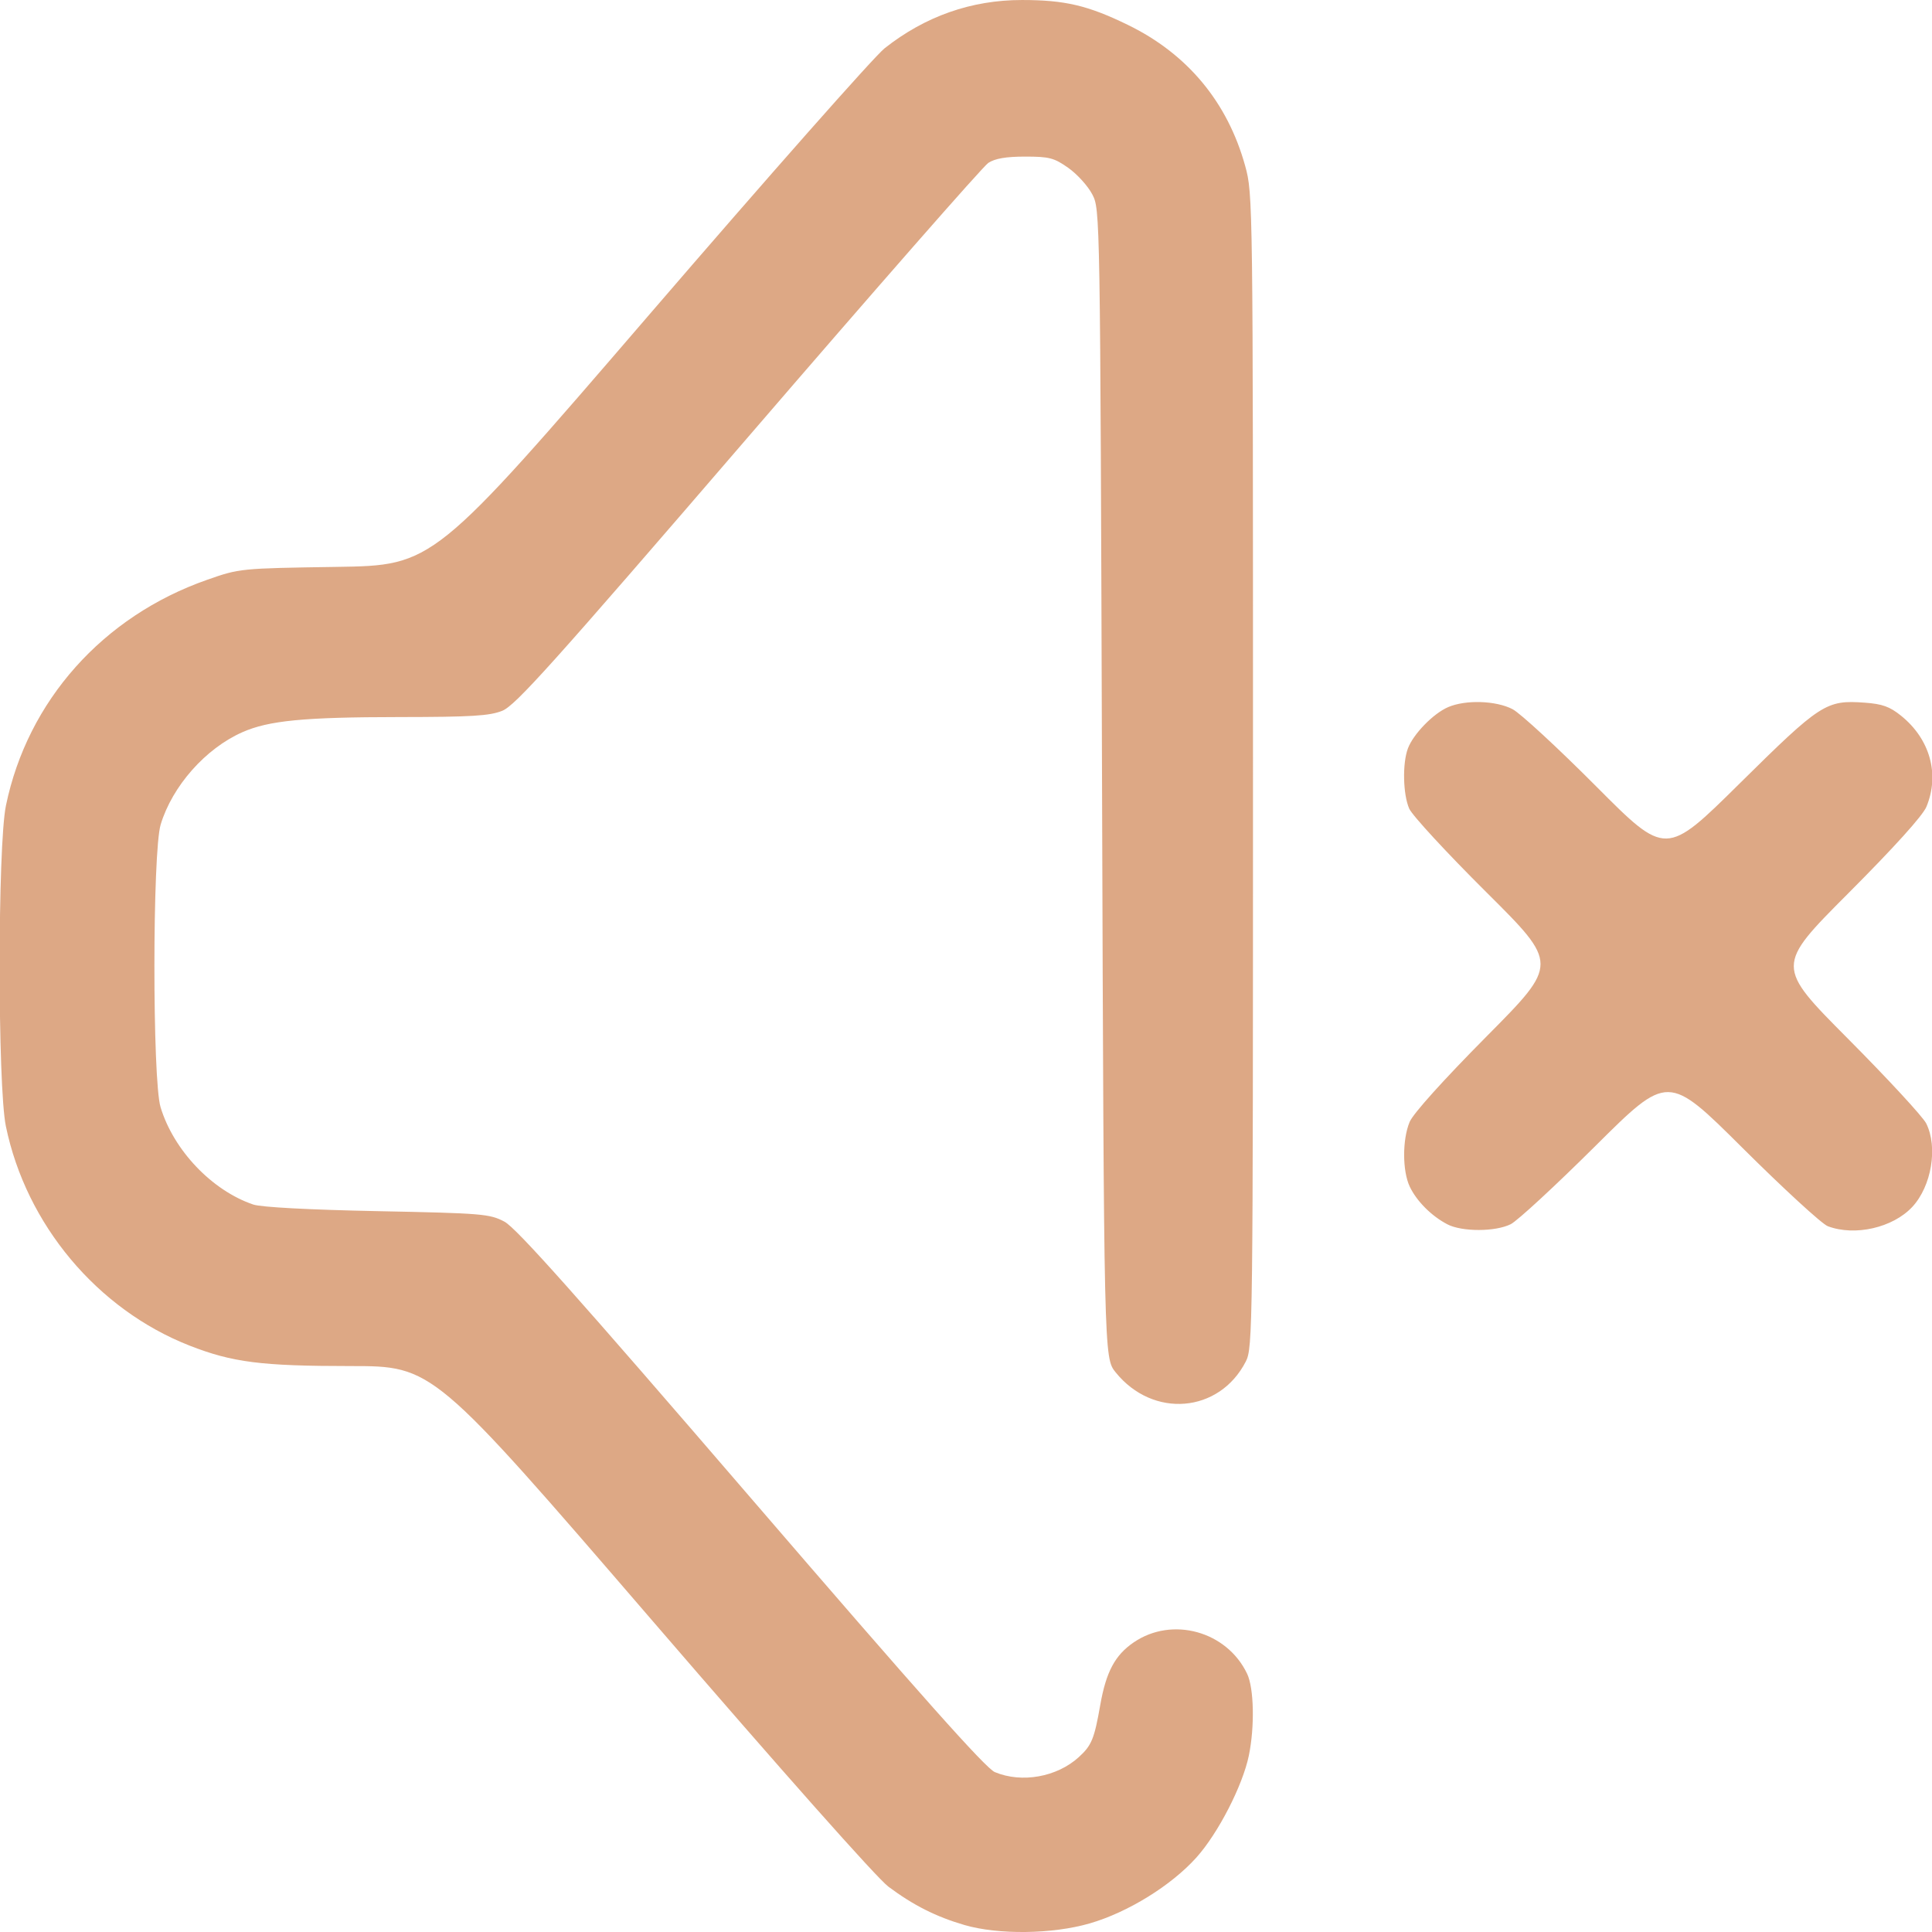
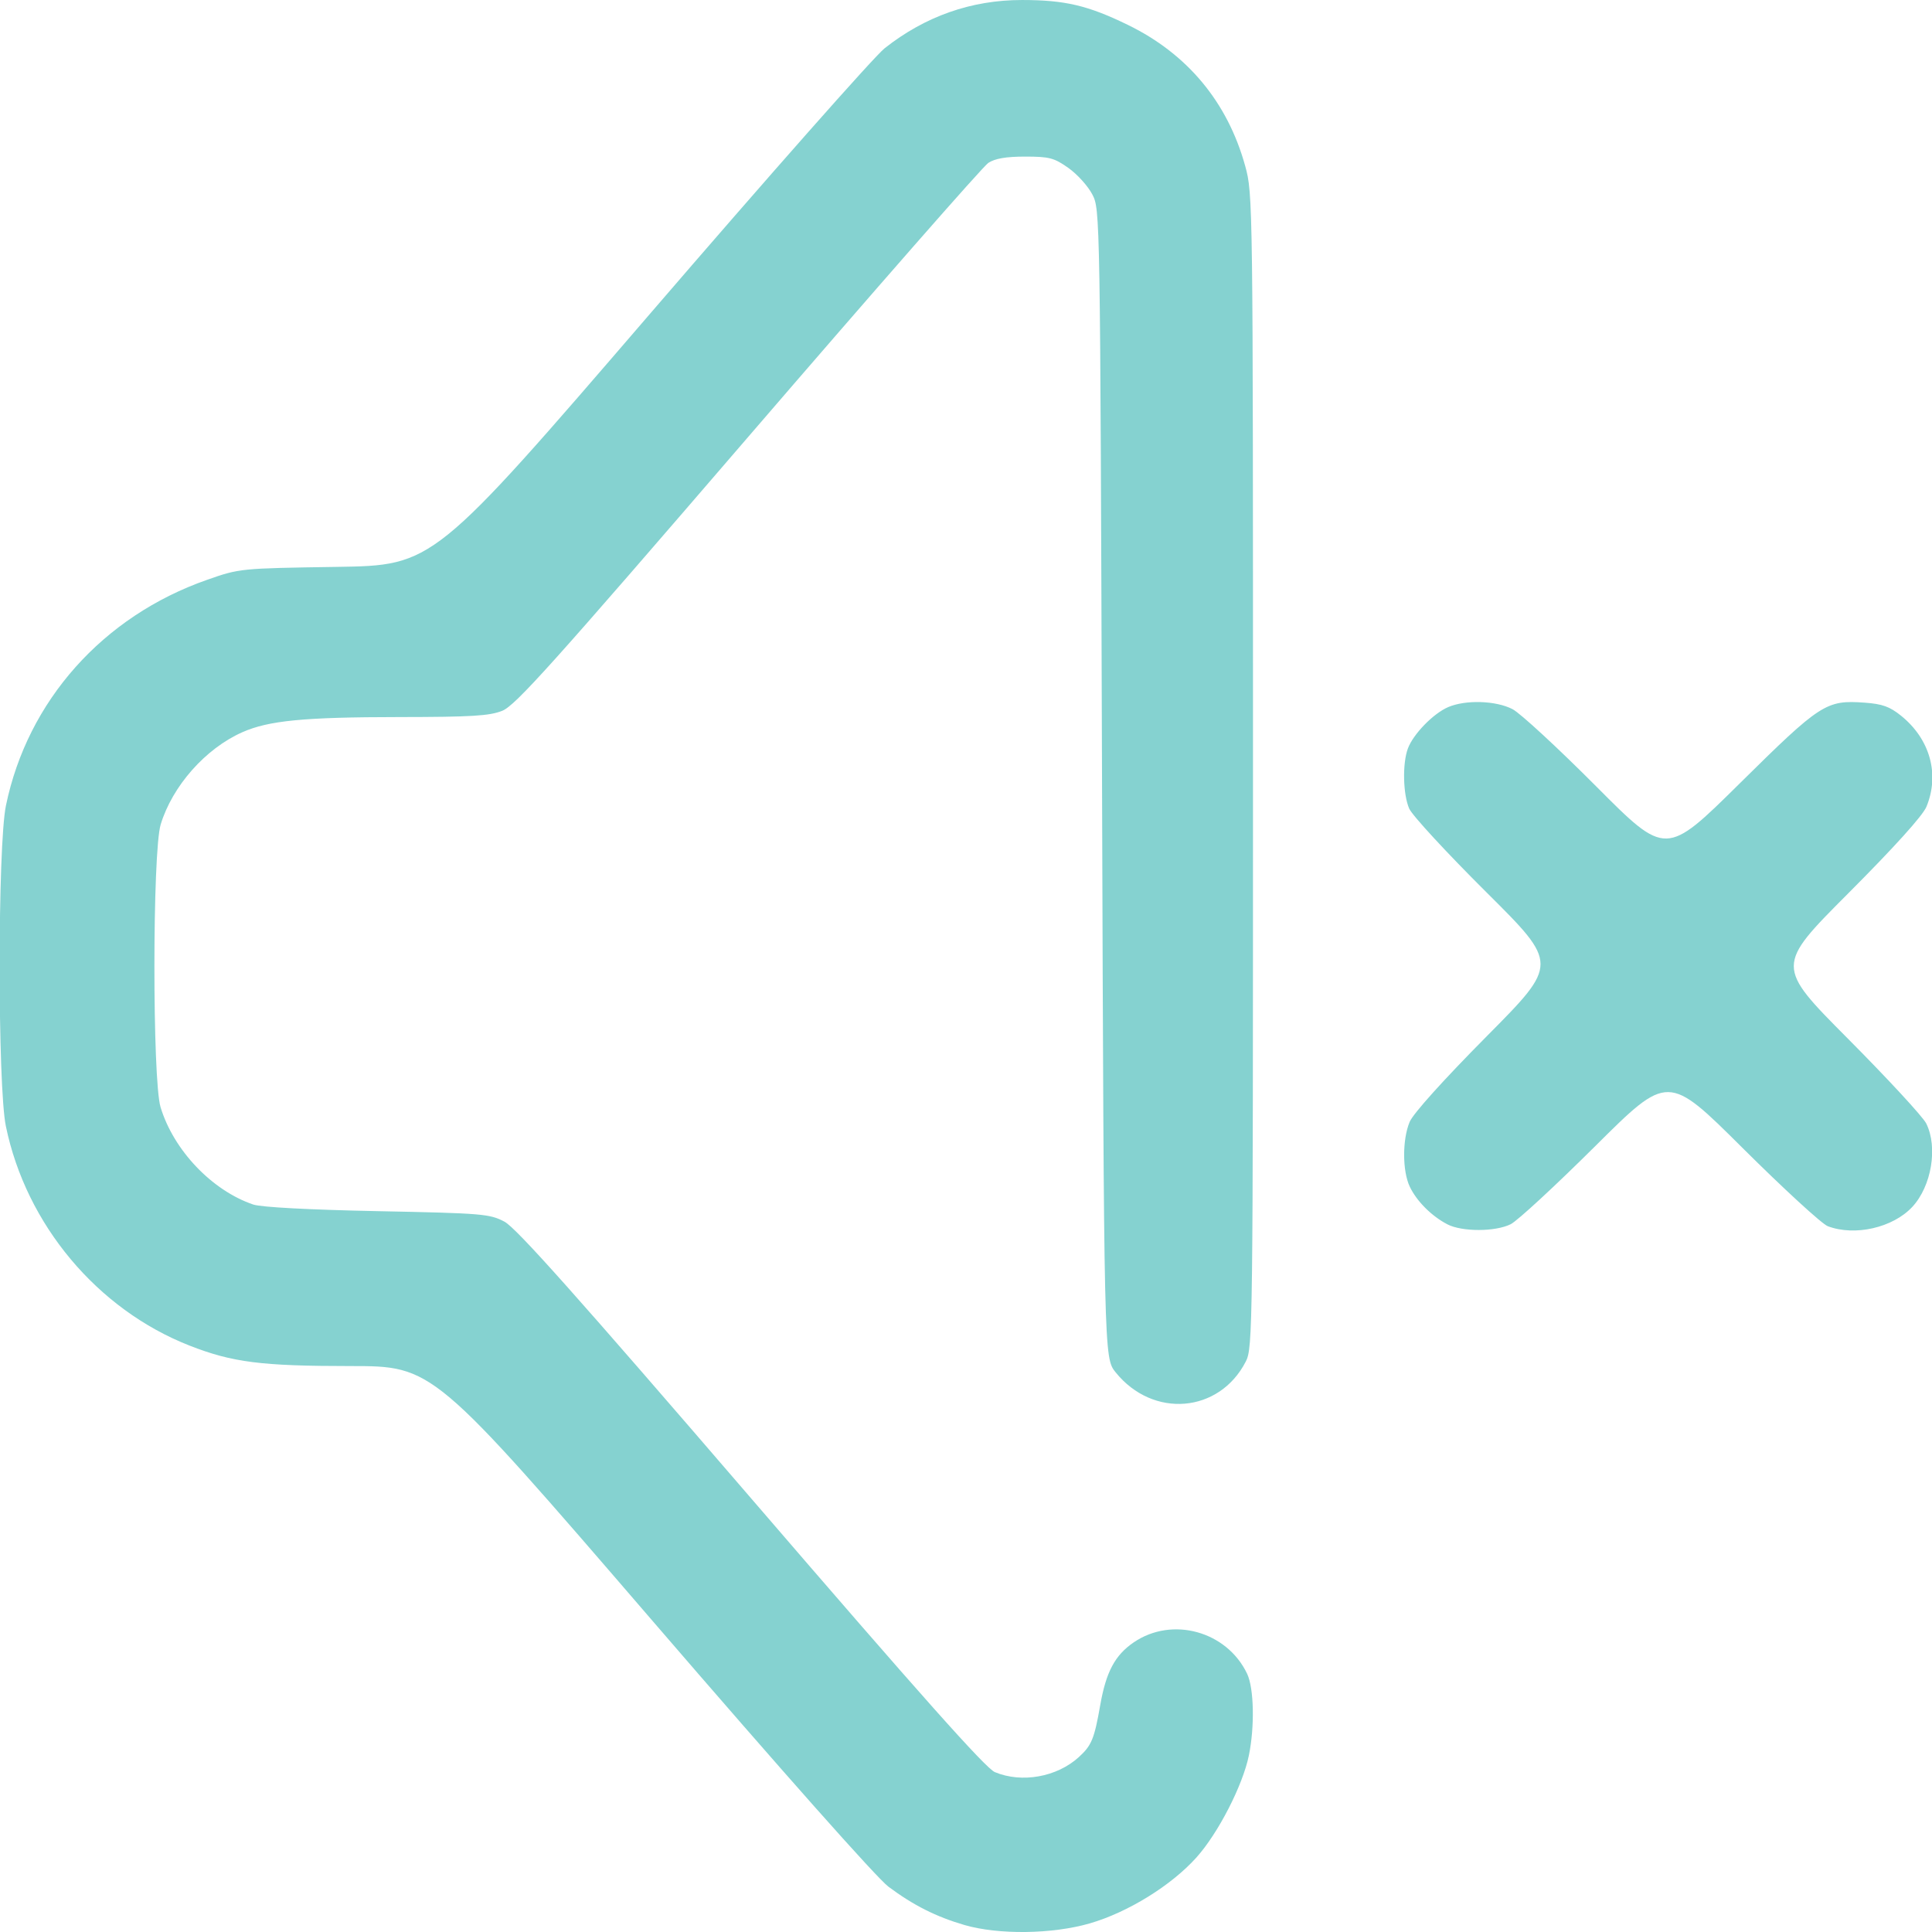
<svg xmlns="http://www.w3.org/2000/svg" xmlns:xlink="http://www.w3.org/1999/xlink" width="512" height="512" viewBox="0 0 135.467 135.467" version="1.1" id="svg1" xml:space="preserve">
  <defs id="defs1">
    <linearGradient id="linearGradient6">
-       <stop style="stop-color:#dda885;stop-opacity:1;" offset="0" id="stop6" />
-       <stop style="stop-color:#dda885;stop-opacity:1" offset="1" id="stop7" />
+       <stop style="stop-color:#85d2d0;stop-opacity:1;" offset="0" id="stop6" />
+       <stop style="stop-color:#85d2d0;stop-opacity:1" offset="1" id="stop7" />
    </linearGradient>
    <linearGradient xlink:href="#linearGradient6" id="linearGradient7" x1="32.758" y1="184.831" x2="118.862" y2="184.831" gradientUnits="userSpaceOnUse" gradientTransform="translate(-3.115385,-73.99039)" />
  </defs>
  <g id="layer1" transform="matrix(0.9375448,0,0,0.9375448,-27.80368,-38.56523)">
    <path style="fill:url(#linearGradient7);fill-opacity:1" d="m 101.774,185.099 c -2.107,-0.614 -3.813,-1.474 -5.672,-2.861 -0.866,-0.646 -7.93,-8.606 -17.753,-20.006 -16.315,-18.932 -16.315,-18.932 -22.492,-18.932 -6.651,0 -8.825,-0.277 -12.026,-1.531 -6.901,-2.704 -12.217,-9.053 -13.735,-16.4 -0.625,-3.024 -0.622,-20.959 0.004,-23.988 1.617,-7.831 7.243,-14.148 15.032,-16.879 2.446,-0.858 2.479,-0.861 9.695,-0.971 7.24,-0.11 7.24,-0.11 23.408,-18.89 8.892,-10.329 16.804,-19.282 17.581,-19.897 3.027,-2.392 6.486,-3.609 10.264,-3.609 3.215,0 4.93,0.402 7.922,1.858 4.455,2.167 7.463,5.783 8.78,10.555 0.577,2.09 0.583,2.534 0.583,45.237 0,41.836 -0.016,43.158 -0.537,44.173 -1.982,3.865 -6.944,4.277 -9.737,0.809 -0.873,-1.084 -0.873,-1.084 -1.015,-44.027 -0.141,-42.868 -0.142,-42.944 -0.731,-44.071 -0.324,-0.621 -1.129,-1.51 -1.788,-1.976 -1.064,-0.752 -1.427,-0.847 -3.233,-0.847 -1.427,0 -2.25,0.141 -2.755,0.472 -0.396,0.26 -8.477,9.481 -17.958,20.493 -14.671,17.04 -17.409,20.089 -18.393,20.483 -0.953,0.381 -2.305,0.463 -7.712,0.468 -7.12,0.006 -9.751,0.26 -11.724,1.133 -2.755,1.219 -5.237,4.024 -6.11,6.905 -0.62,2.046 -0.626,19.103 -0.007,21.143 0.977,3.22 3.847,6.232 6.934,7.277 0.591,0.2 4.186,0.391 9.29,0.494 7.85,0.158 8.392,0.203 9.493,0.786 0.882,0.467 5.389,5.522 18.451,20.696 12.657,14.703 17.536,20.183 18.226,20.472 2.013,0.841 4.639,0.372 6.278,-1.121 0.961,-0.876 1.159,-1.355 1.606,-3.902 0.436,-2.479 1.104,-3.728 2.505,-4.683 2.882,-1.965 6.97,-0.829 8.481,2.356 0.511,1.076 0.57,3.95 0.127,6.108 -0.462,2.247 -2.293,5.81 -3.916,7.62 -1.885,2.103 -5.129,4.109 -7.984,4.936 -2.805,0.812 -6.826,0.863 -9.383,0.118 z m 36.124,-52.403 c -1.179,-0.612 -2.294,-1.729 -2.809,-2.815 -0.556,-1.172 -0.56,-3.519 -0.008,-4.84 0.261,-0.624 2.518,-3.131 5.779,-6.42 5.351,-5.396 5.351,-5.396 -0.033,-10.75 -2.962,-2.944 -5.562,-5.762 -5.779,-6.261 -0.468,-1.076 -0.516,-3.389 -0.095,-4.506 0.406,-1.078 1.901,-2.611 3.008,-3.086 1.313,-0.563 3.577,-0.49 4.818,0.155 0.576,0.3 3.391,2.899 6.257,5.777 5.21,5.232 5.21,5.232 10.724,-0.219 6.059,-5.989 6.47,-6.255 9.35,-6.046 1.319,0.095 1.877,0.295 2.722,0.976 2.168,1.746 2.903,4.38 1.899,6.808 -0.276,0.668 -2.405,3.025 -5.853,6.482 -5.42,5.433 -5.42,5.433 -0.017,10.866 2.971,2.988 5.605,5.839 5.853,6.336 0.887,1.776 0.399,4.7 -1.044,6.247 -1.453,1.557 -4.296,2.205 -6.318,1.44 -0.437,-0.165 -3.304,-2.798 -6.372,-5.85 -5.577,-5.549 -5.577,-5.549 -11.007,-0.15 -2.986,2.969 -5.836,5.602 -6.333,5.85 -1.149,0.574 -3.643,0.578 -4.741,0.008 z" id="path6" />
  </g>
</svg>
